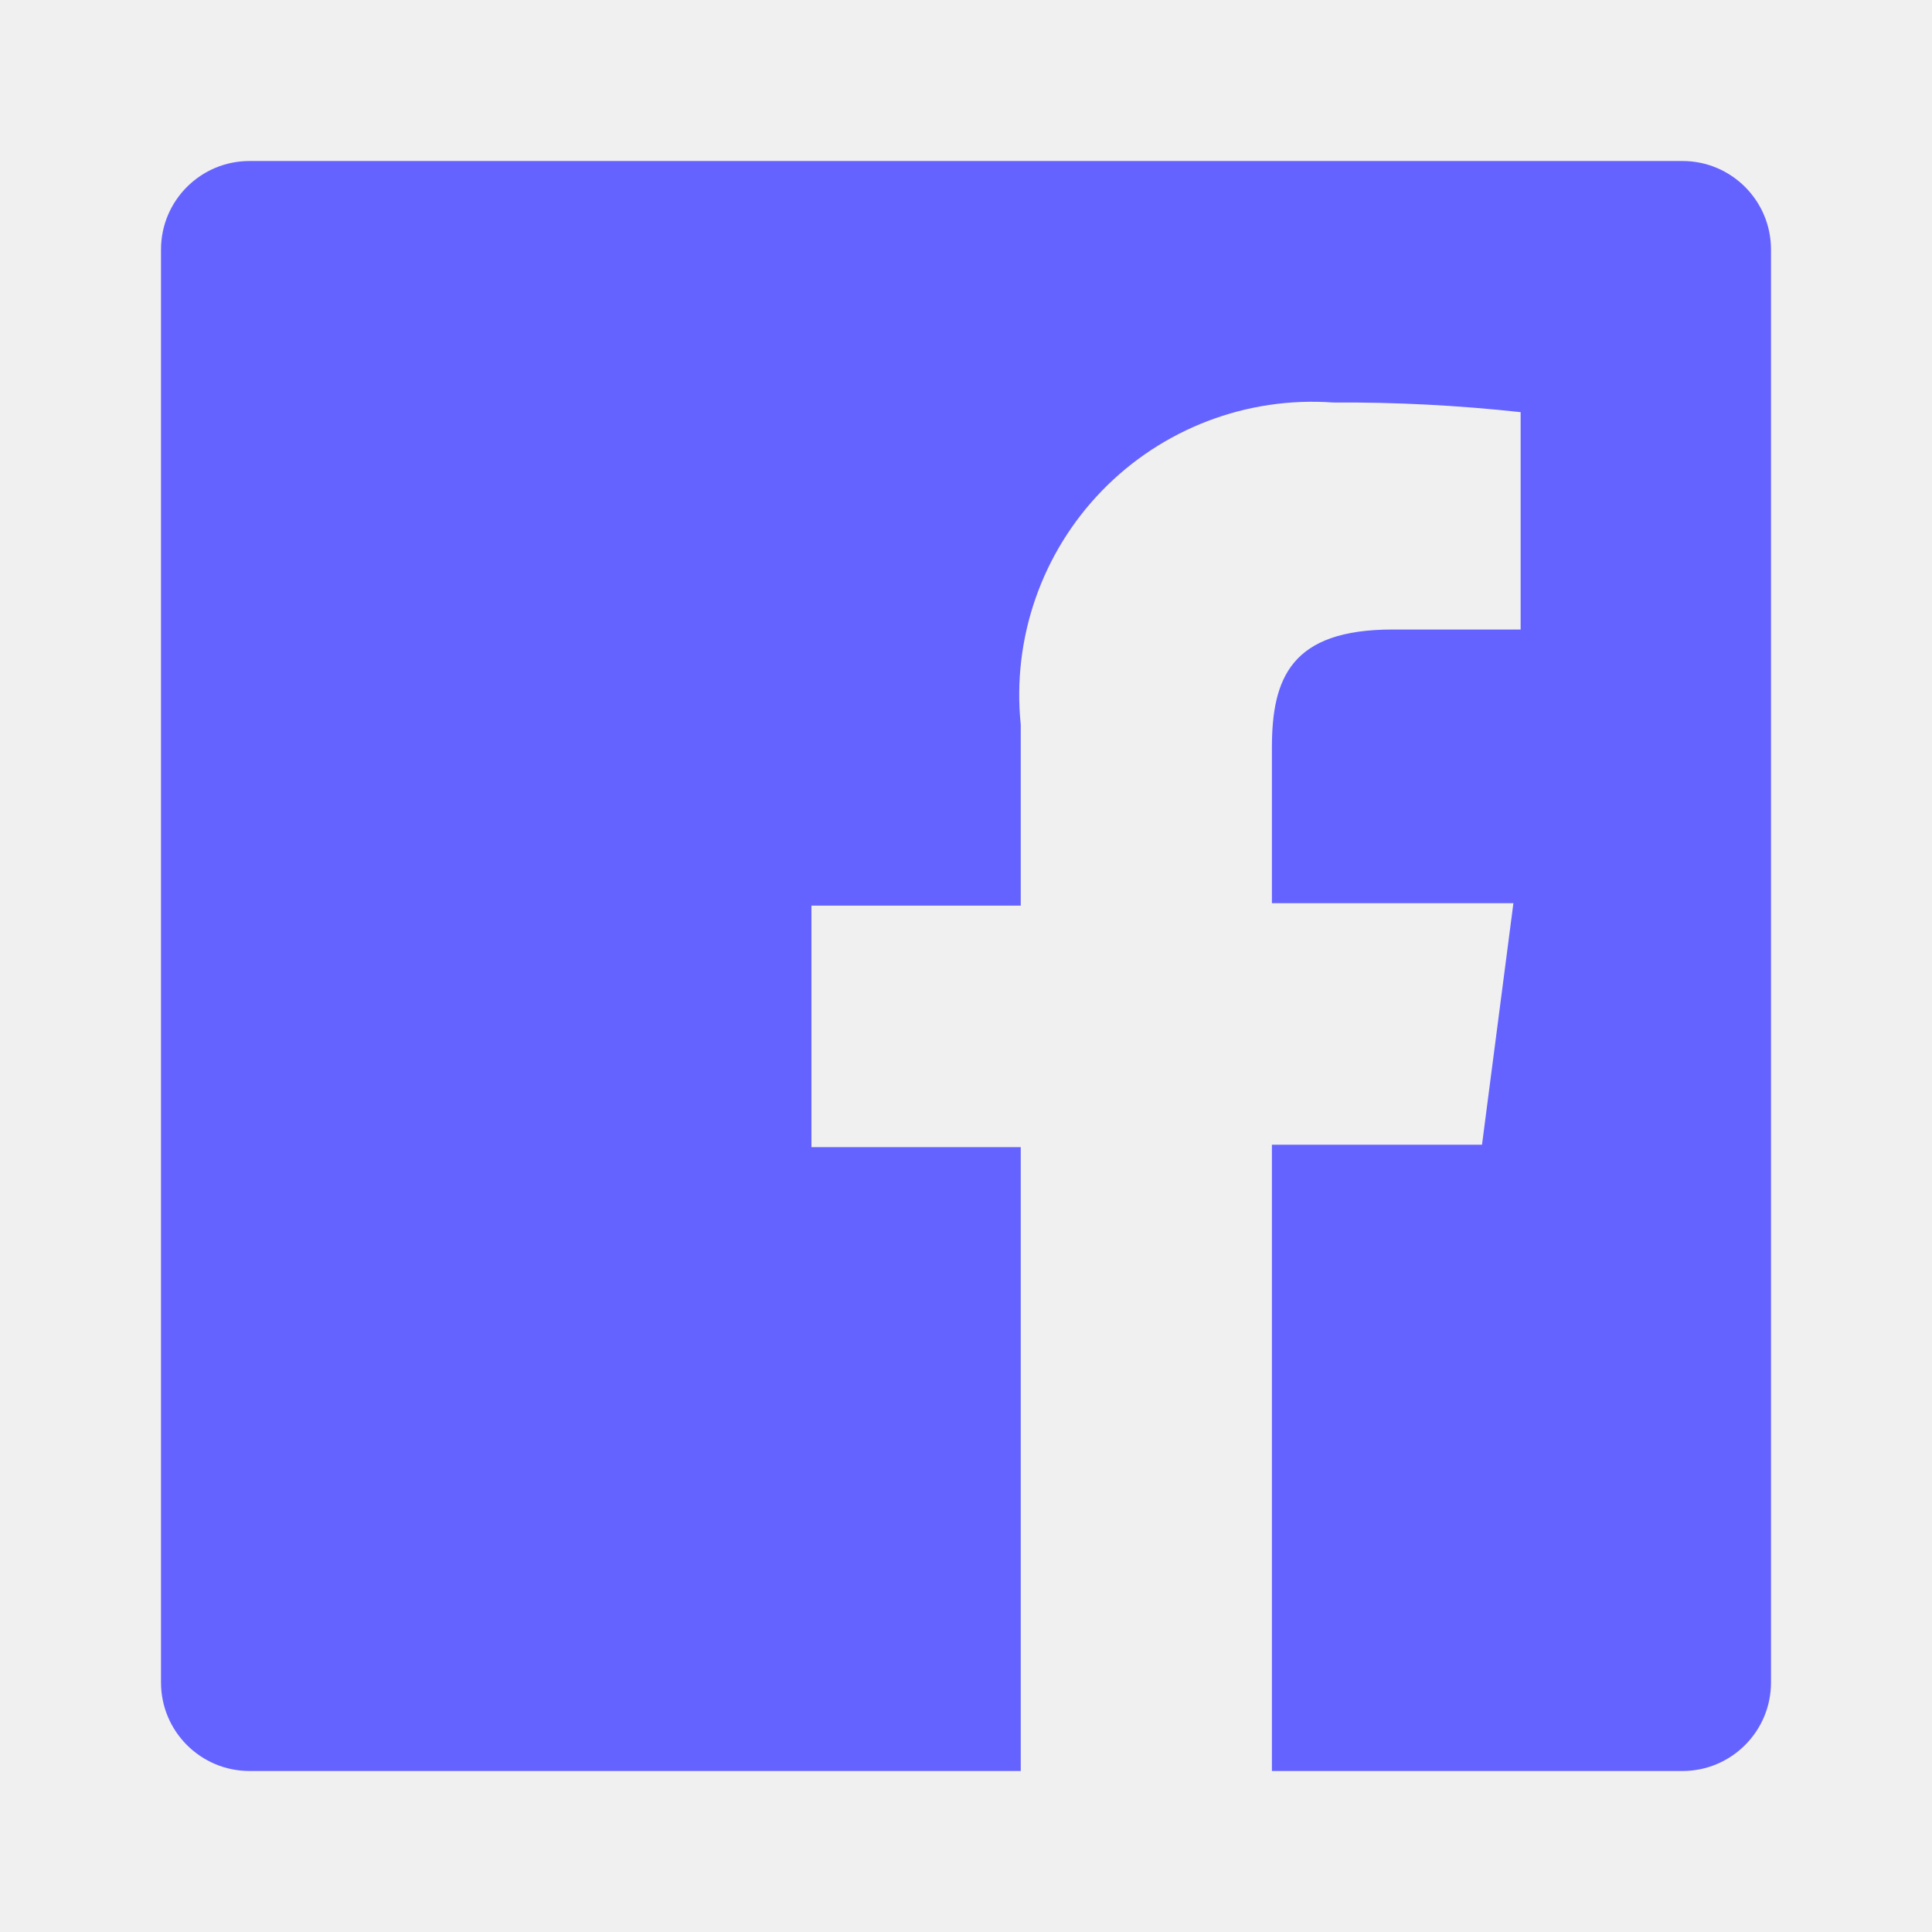
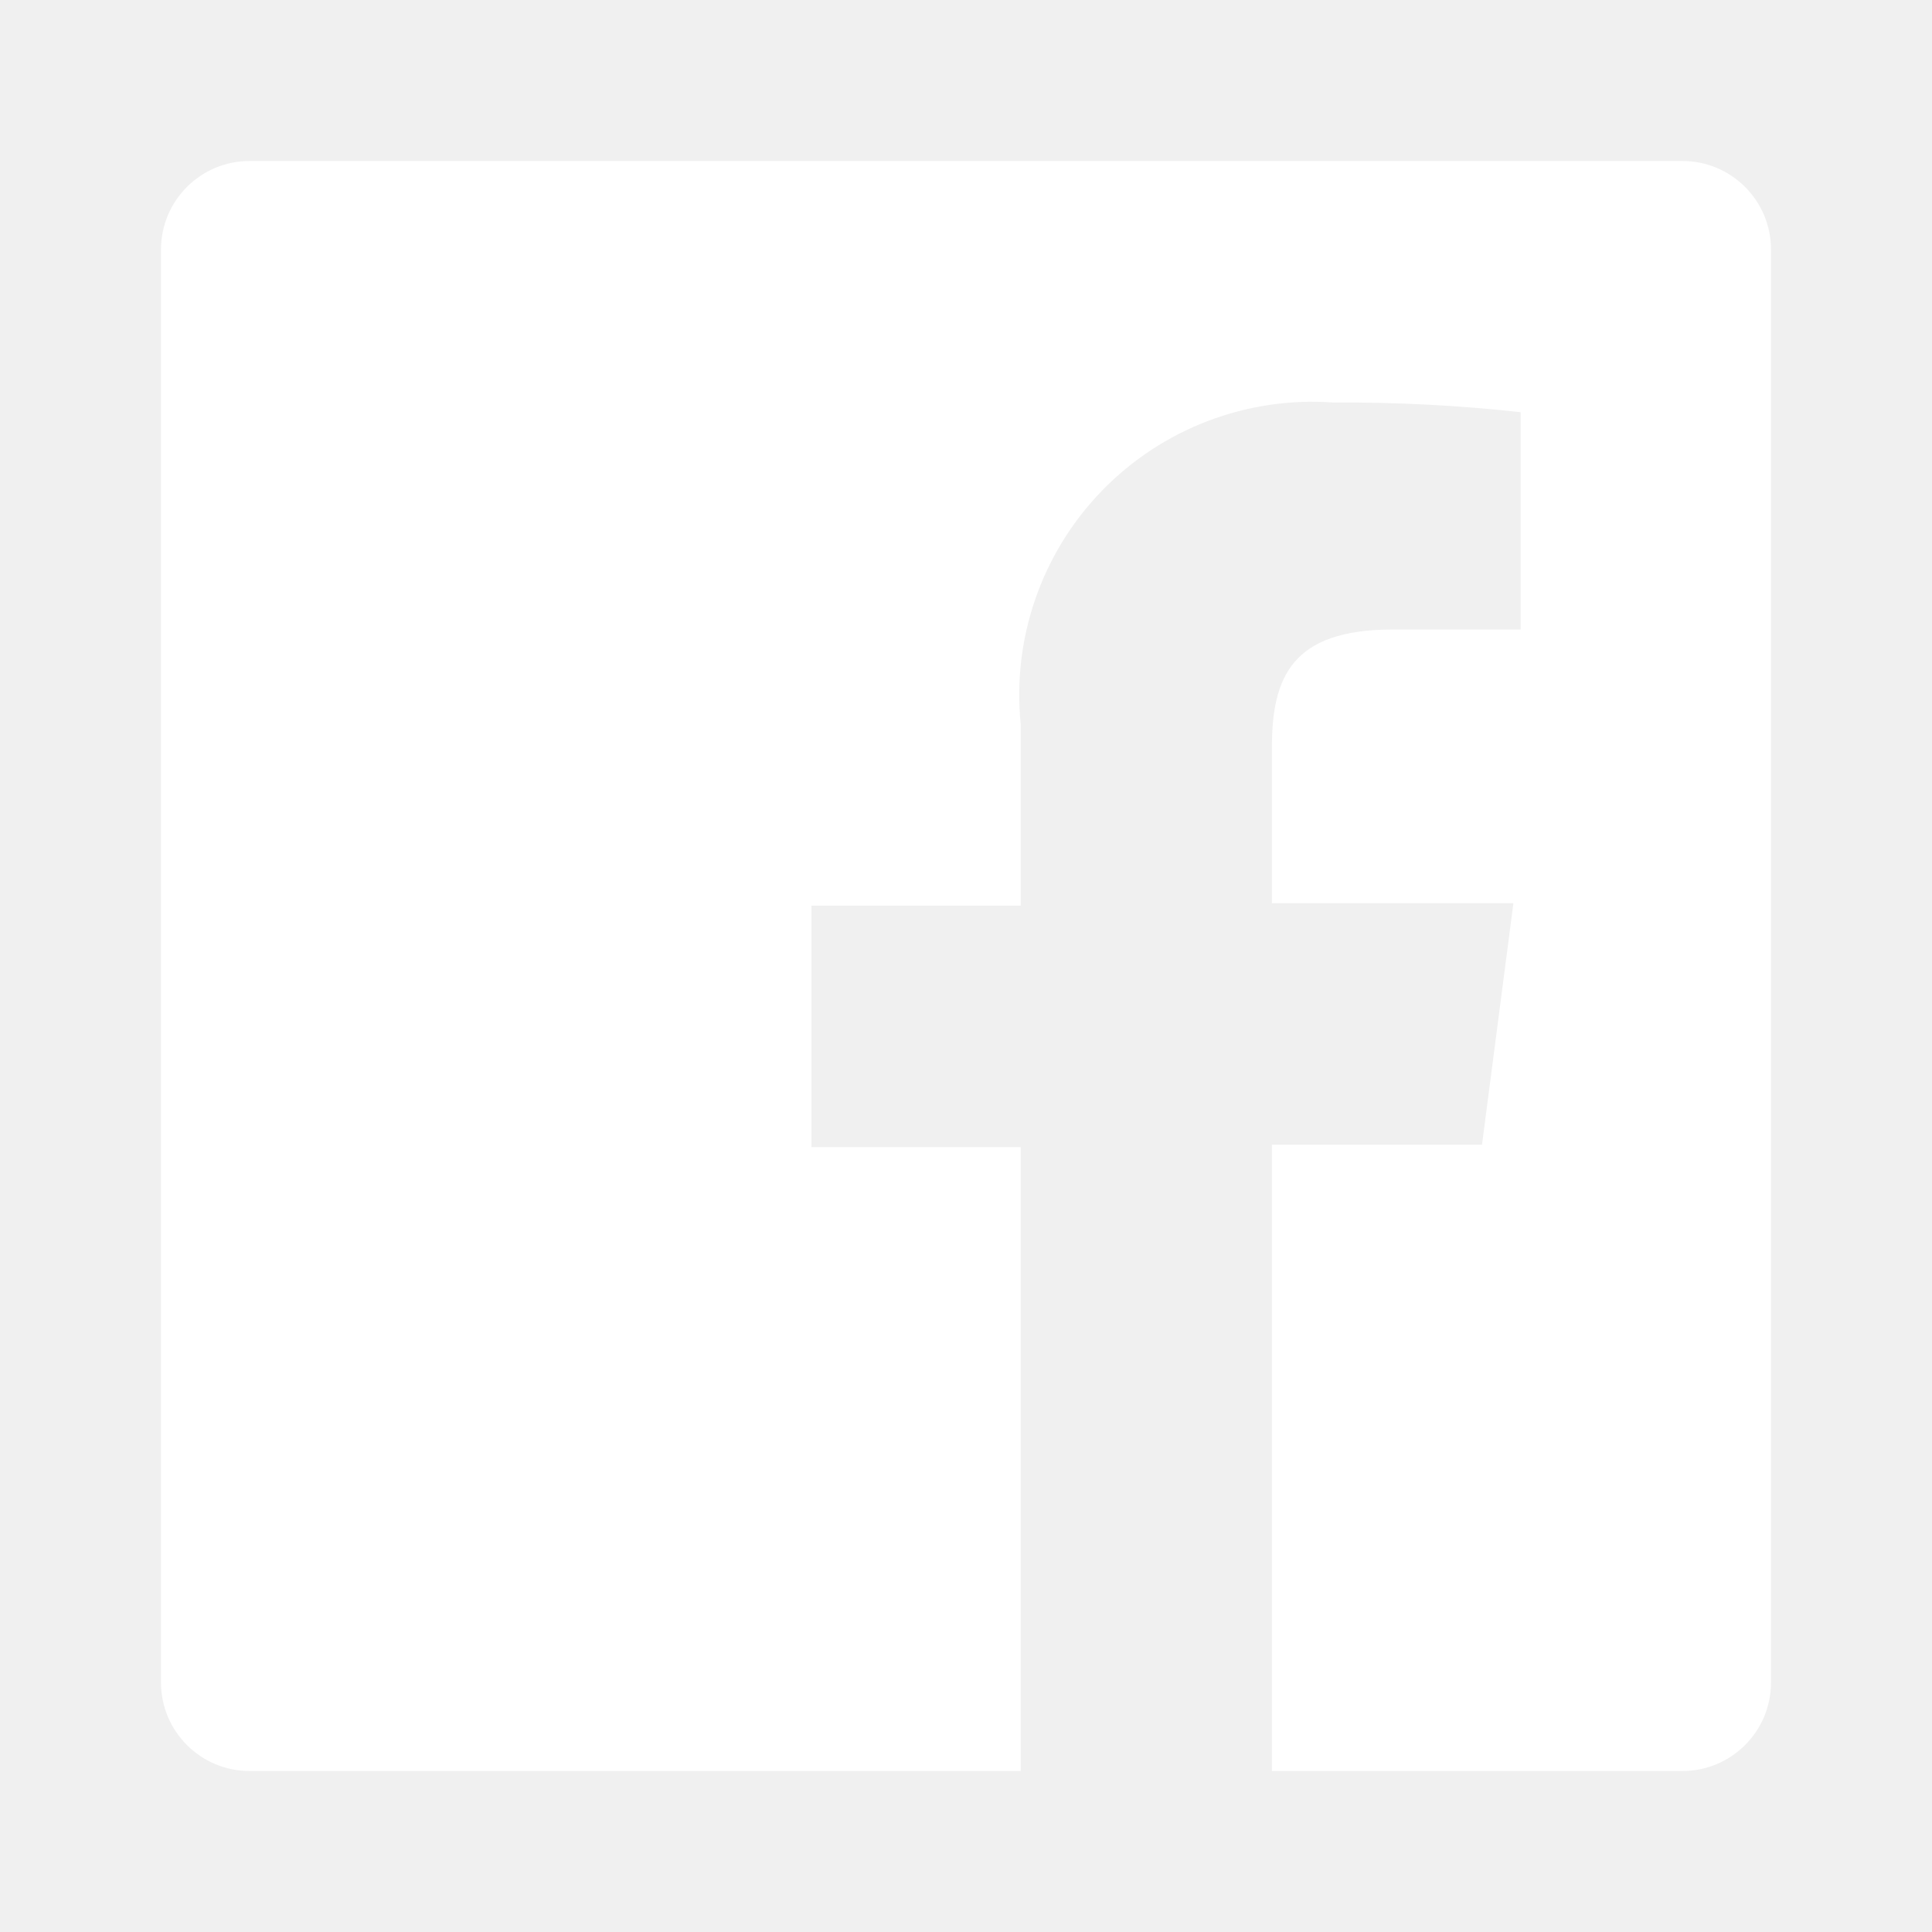
<svg xmlns="http://www.w3.org/2000/svg" data-name="Layer 1" viewBox="0 0 24 24" id="facebook">
-   <path fill="#6563FF" d="M20.9,2H3.1A1.1,1.1,0,0,0,2,3.1V20.9A1.1,1.1,0,0,0,3.1,22h9.58V14.25h-2.6v-3h2.6V9a3.64,3.64,0,0,1,3.88-4,20.26,20.26,0,0,1,2.33.12v2.7H17.3c-1.26,0-1.5.6-1.5,1.47v1.93h3l-.39,3H15.8V22h5.1A1.1,1.1,0,0,0,22,20.9V3.1A1.1,1.1,0,0,0,20.9,2Z" />
+   <path fill="#ffffff" d="M20.9,2H3.1A1.1,1.1,0,0,0,2,3.1V20.9A1.1,1.1,0,0,0,3.1,22h9.58V14.25h-2.6v-3h2.6V9a3.64,3.64,0,0,1,3.88-4a20.26,20.26,0,0,1,2.33.12v2.7H17.3c-1.26,0-1.5.6-1.5,1.47v1.93h3l-.39,3H15.8V22h5.1A1.1,1.1,0,0,0,22,20.9V3.1A1.1,1.1,0,0,0,20.9,2Z" />
</svg>
